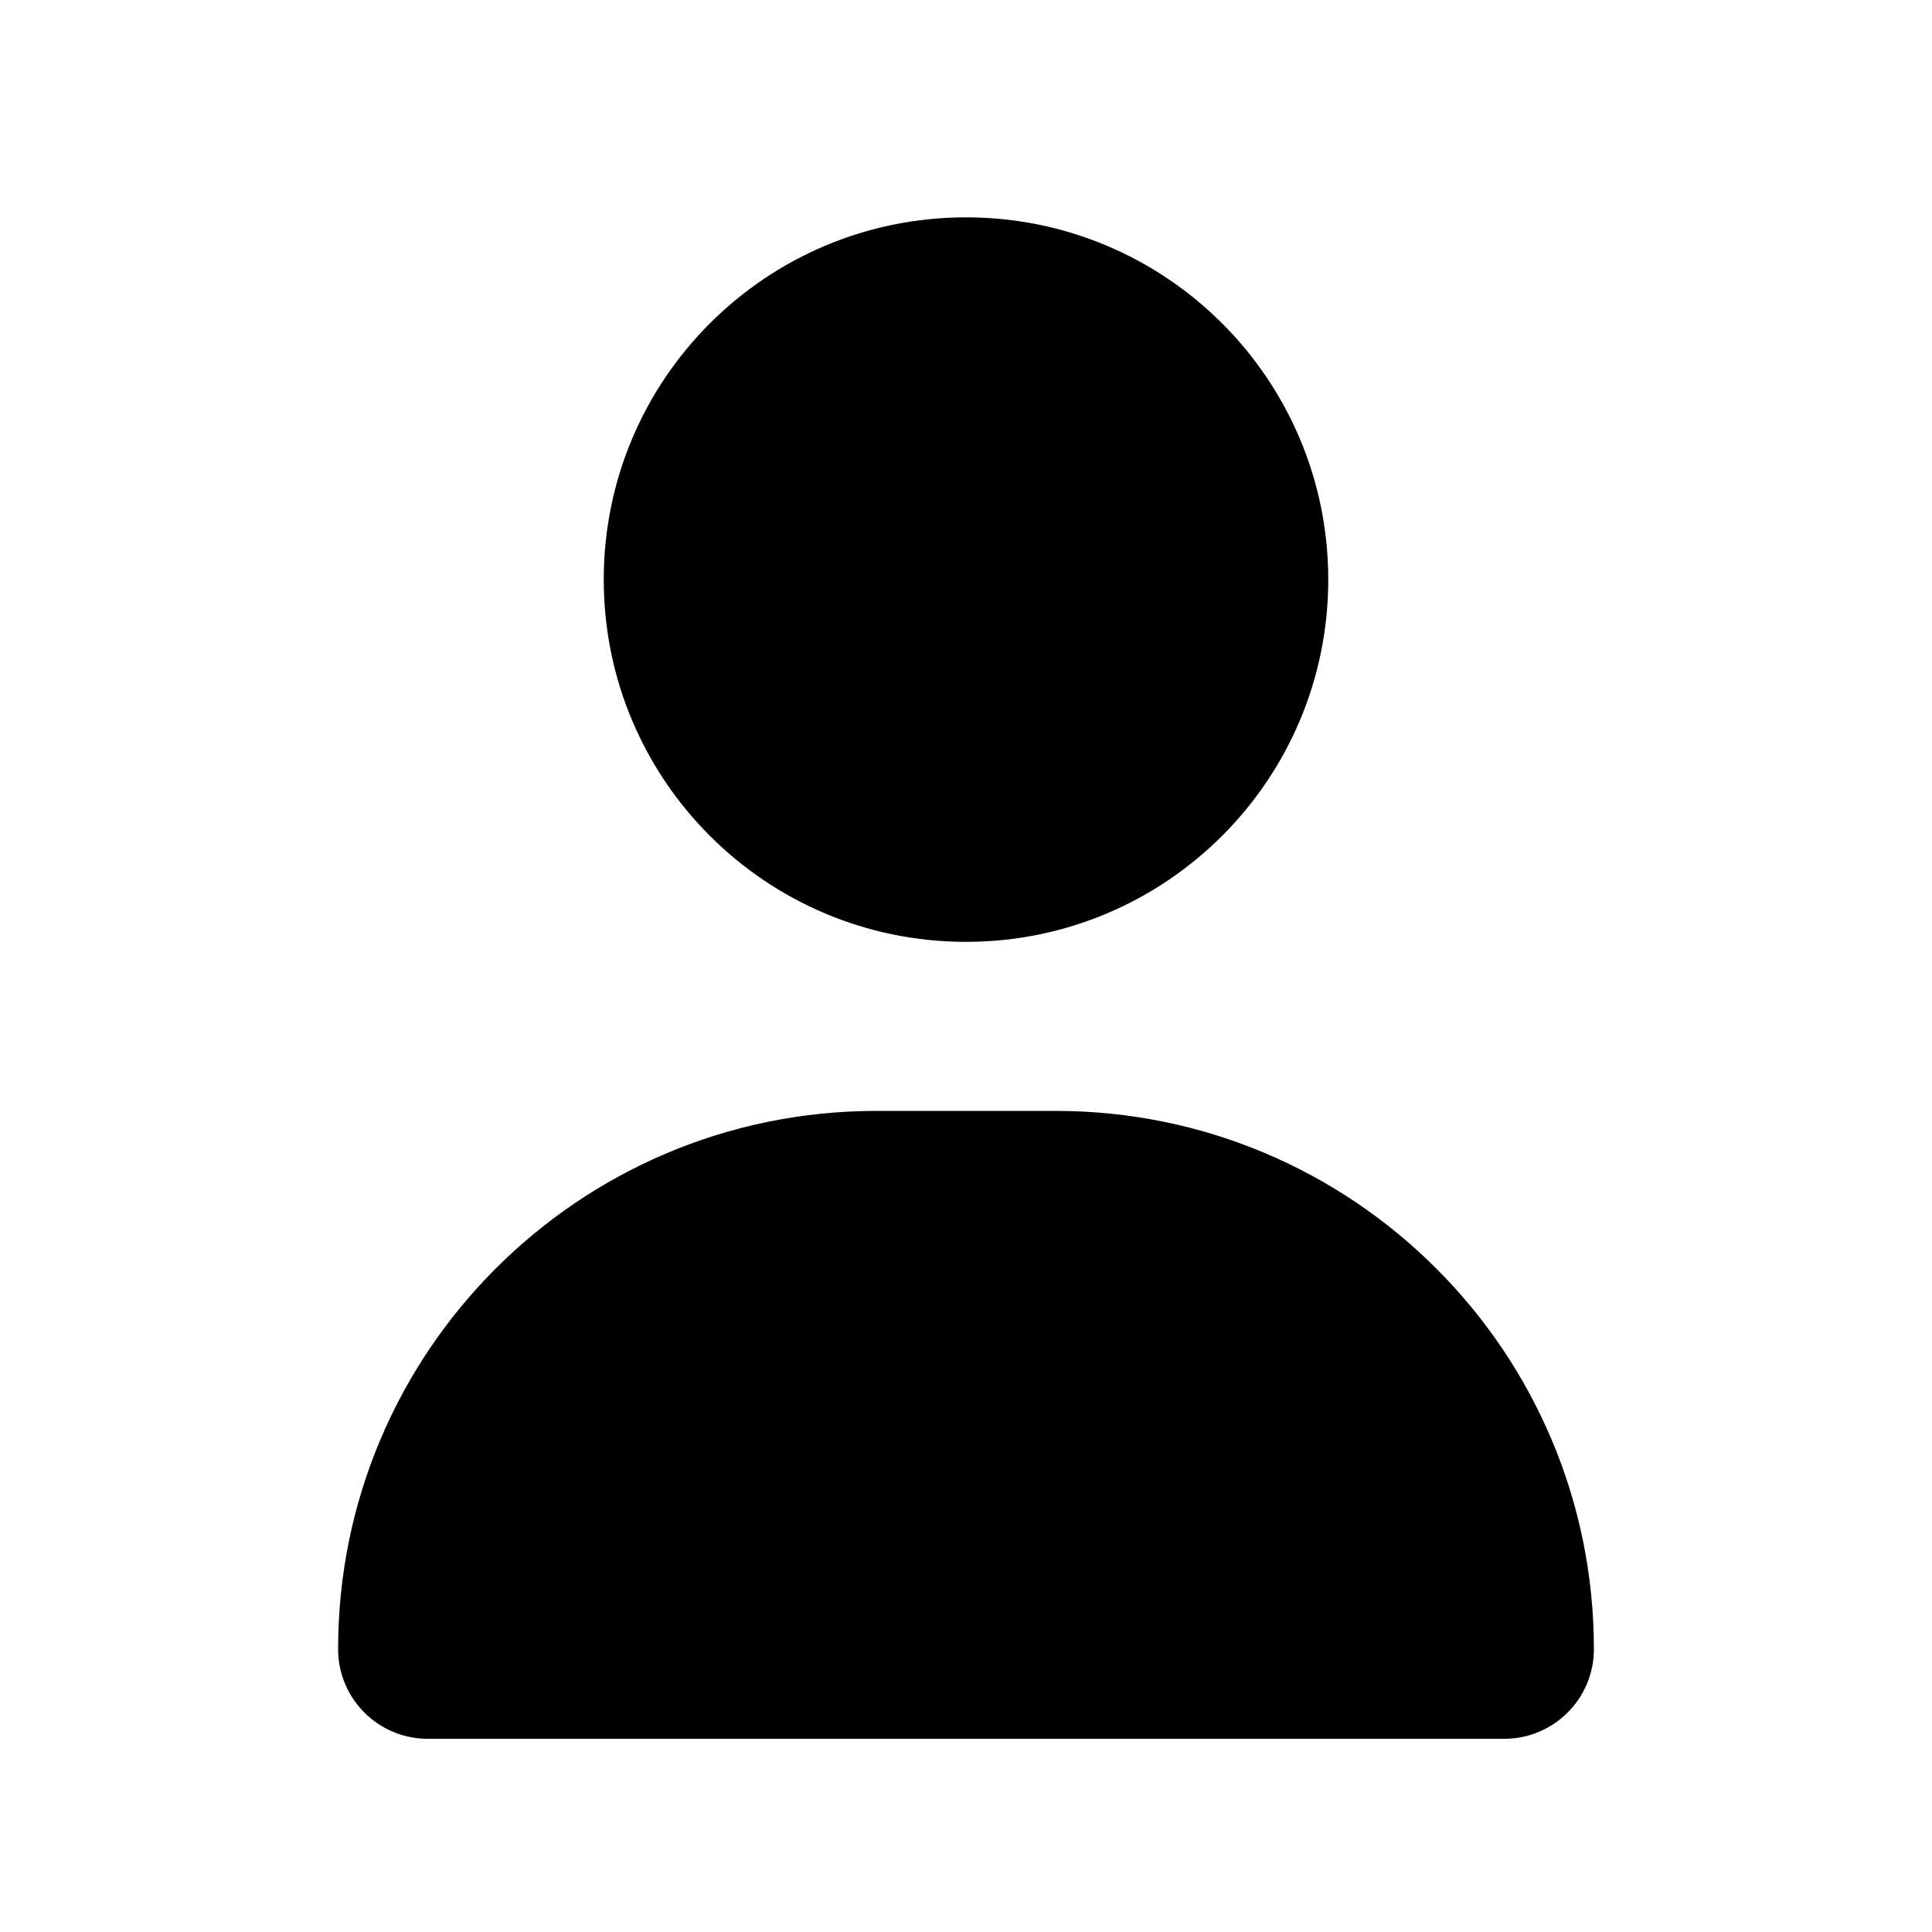
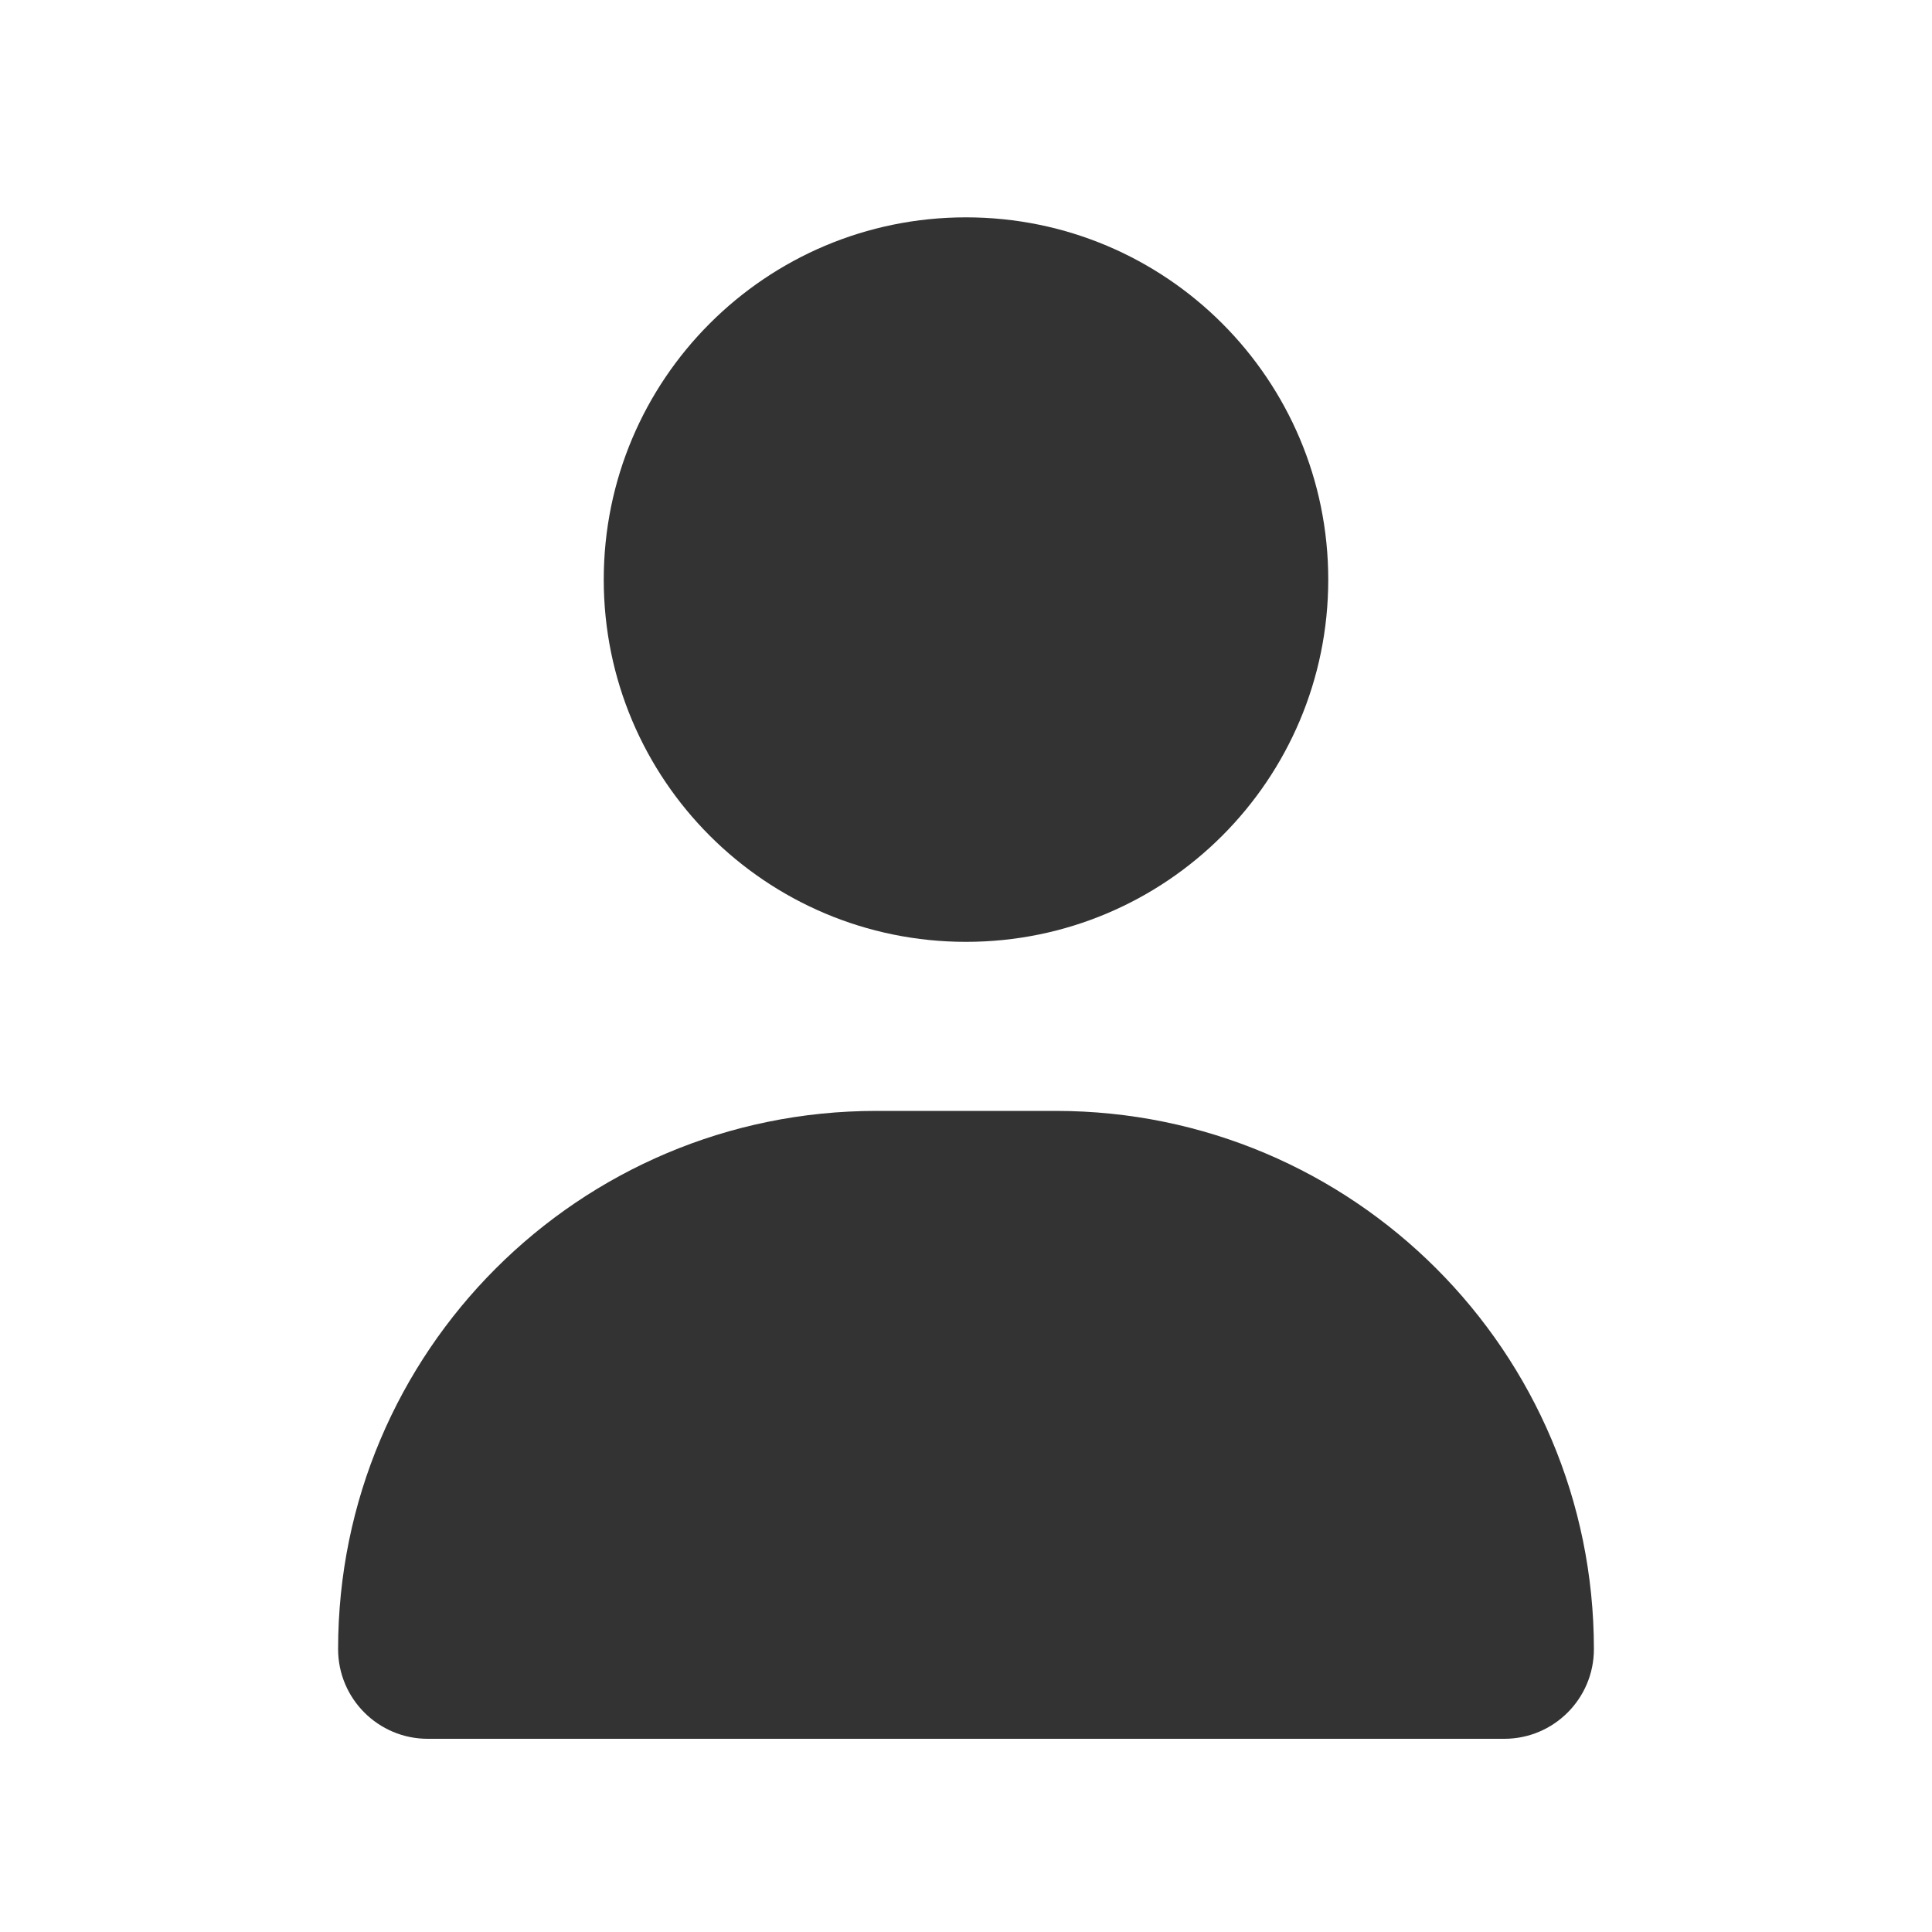
<svg xmlns="http://www.w3.org/2000/svg" viewBox="0 0 640 640">
-   <path d="M320 312C386.3 312 440 258.3 440 192C440 125.7 386.3 72 320 72C253.7 72 200 125.7 200 192C200 258.3 253.7 312 320 312zM290.3 368C191.8 368 112 447.8 112 546.3C112 562.7 125.3 576 141.7 576L498.3 576C514.7 576 528 562.7 528 546.3C528 447.8 448.2 368 349.7 368L290.3 368z" />
+   <path fill="#333333" d="M320 312C386.3 312 440 258.3 440 192C440 125.7 386.3 72 320 72C253.7 72 200 125.7 200 192C200 258.3 253.7 312 320 312zM290.3 368C191.8 368 112 447.8 112 546.3C112 562.7 125.3 576 141.7 576L498.3 576C514.7 576 528 562.7 528 546.3C528 447.8 448.2 368 349.7 368L290.3 368z" />
</svg>
